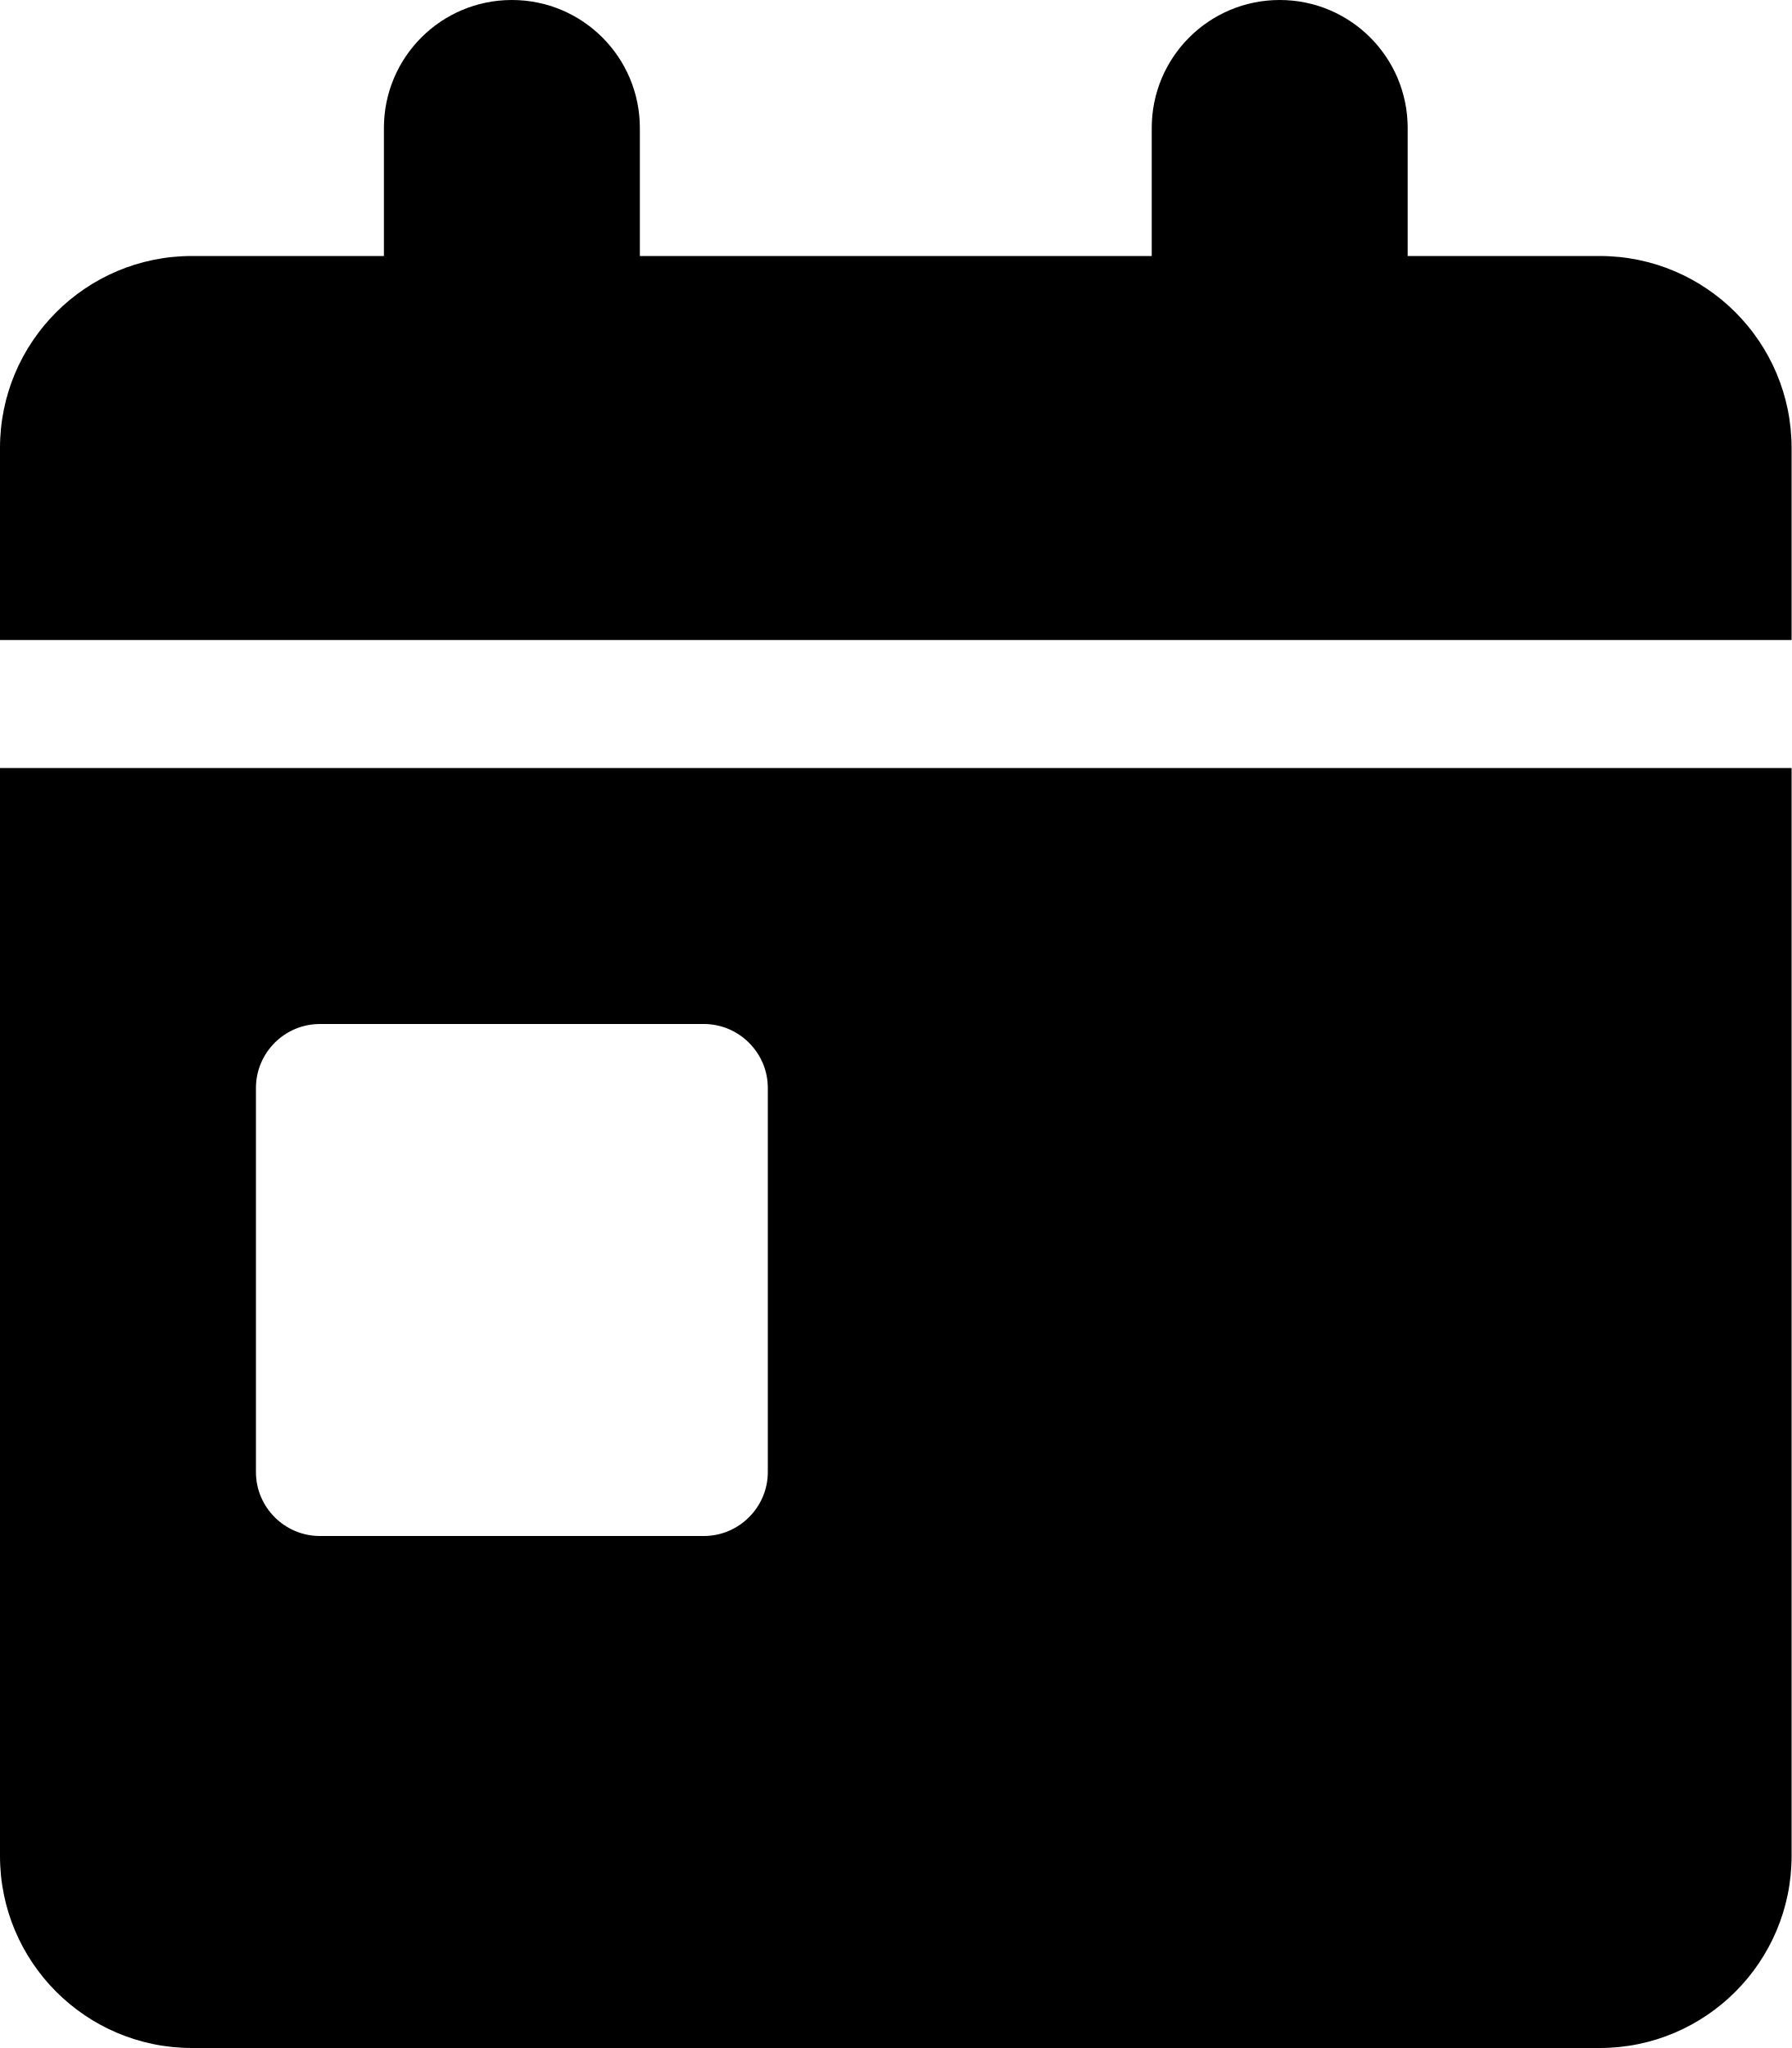
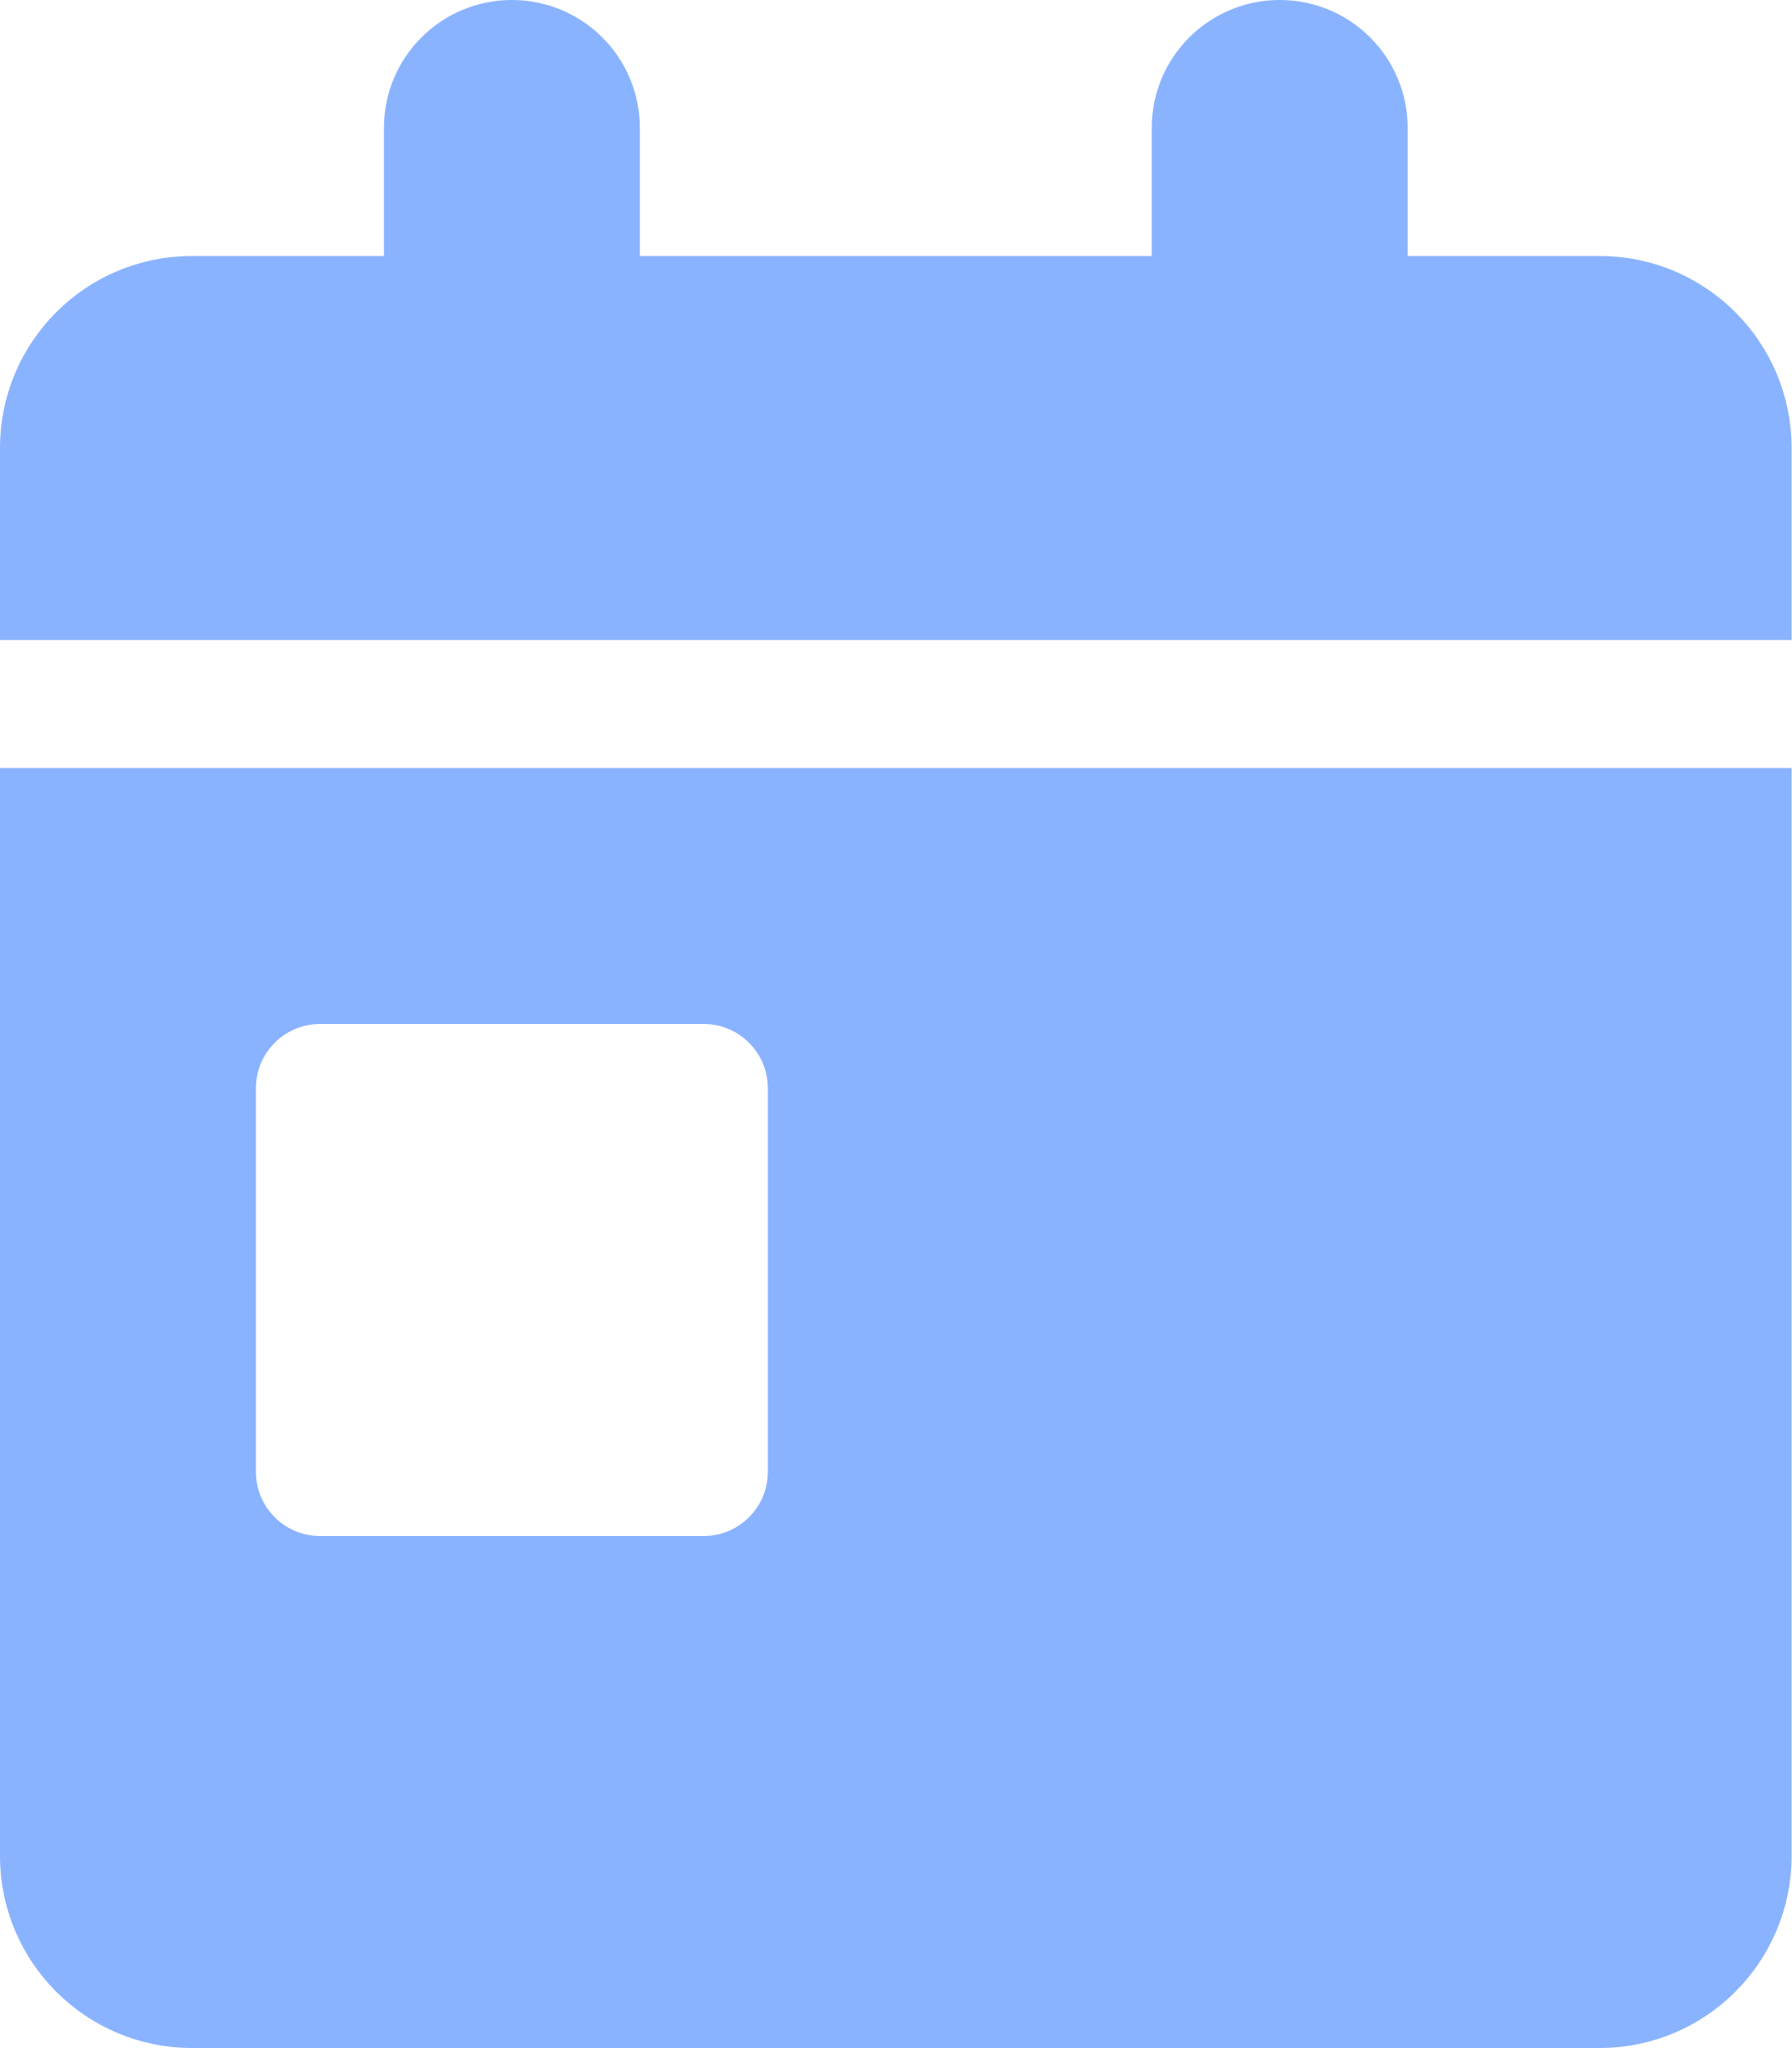
<svg xmlns="http://www.w3.org/2000/svg" viewBox="0 0 448 512">
-   <path d="M160 32V64H288V32C288 14.33 302.3 0 320 0C337.7 0 352 14.33 352 32V64H400C426.5 64 448 85.49 448 112V160H0V112C0 85.49 21.49 64 48 64H96V32C96 14.33 110.3 0 128 0C145.7 0 160 14.33 160 32zM0 192H448V464C448 490.5 426.5 512 400 512H48C21.49 512 0 490.5 0 464V192zM80 256C71.16 256 64 263.2 64 272V368C64 376.8 71.16 384 80 384H176C184.8 384 192 376.8 192 368V272C192 263.2 184.8 256 176 256H80z" />
+   <path fill="hsl(219, 100%, 77%)" d="M160 32V64H288V32C288 14.33 302.3 0 320 0C337.7 0 352 14.33 352 32V64H400C426.5 64 448 85.49 448 112V160H0V112C0 85.49 21.49 64 48 64H96V32C96 14.33 110.3 0 128 0C145.7 0 160 14.33 160 32zM0 192H448V464C448 490.5 426.5 512 400 512H48C21.49 512 0 490.5 0 464V192zM80 256C71.16 256 64 263.2 64 272V368C64 376.8 71.16 384 80 384H176C184.8 384 192 376.8 192 368V272C192 263.2 184.8 256 176 256H80z" />
</svg>
